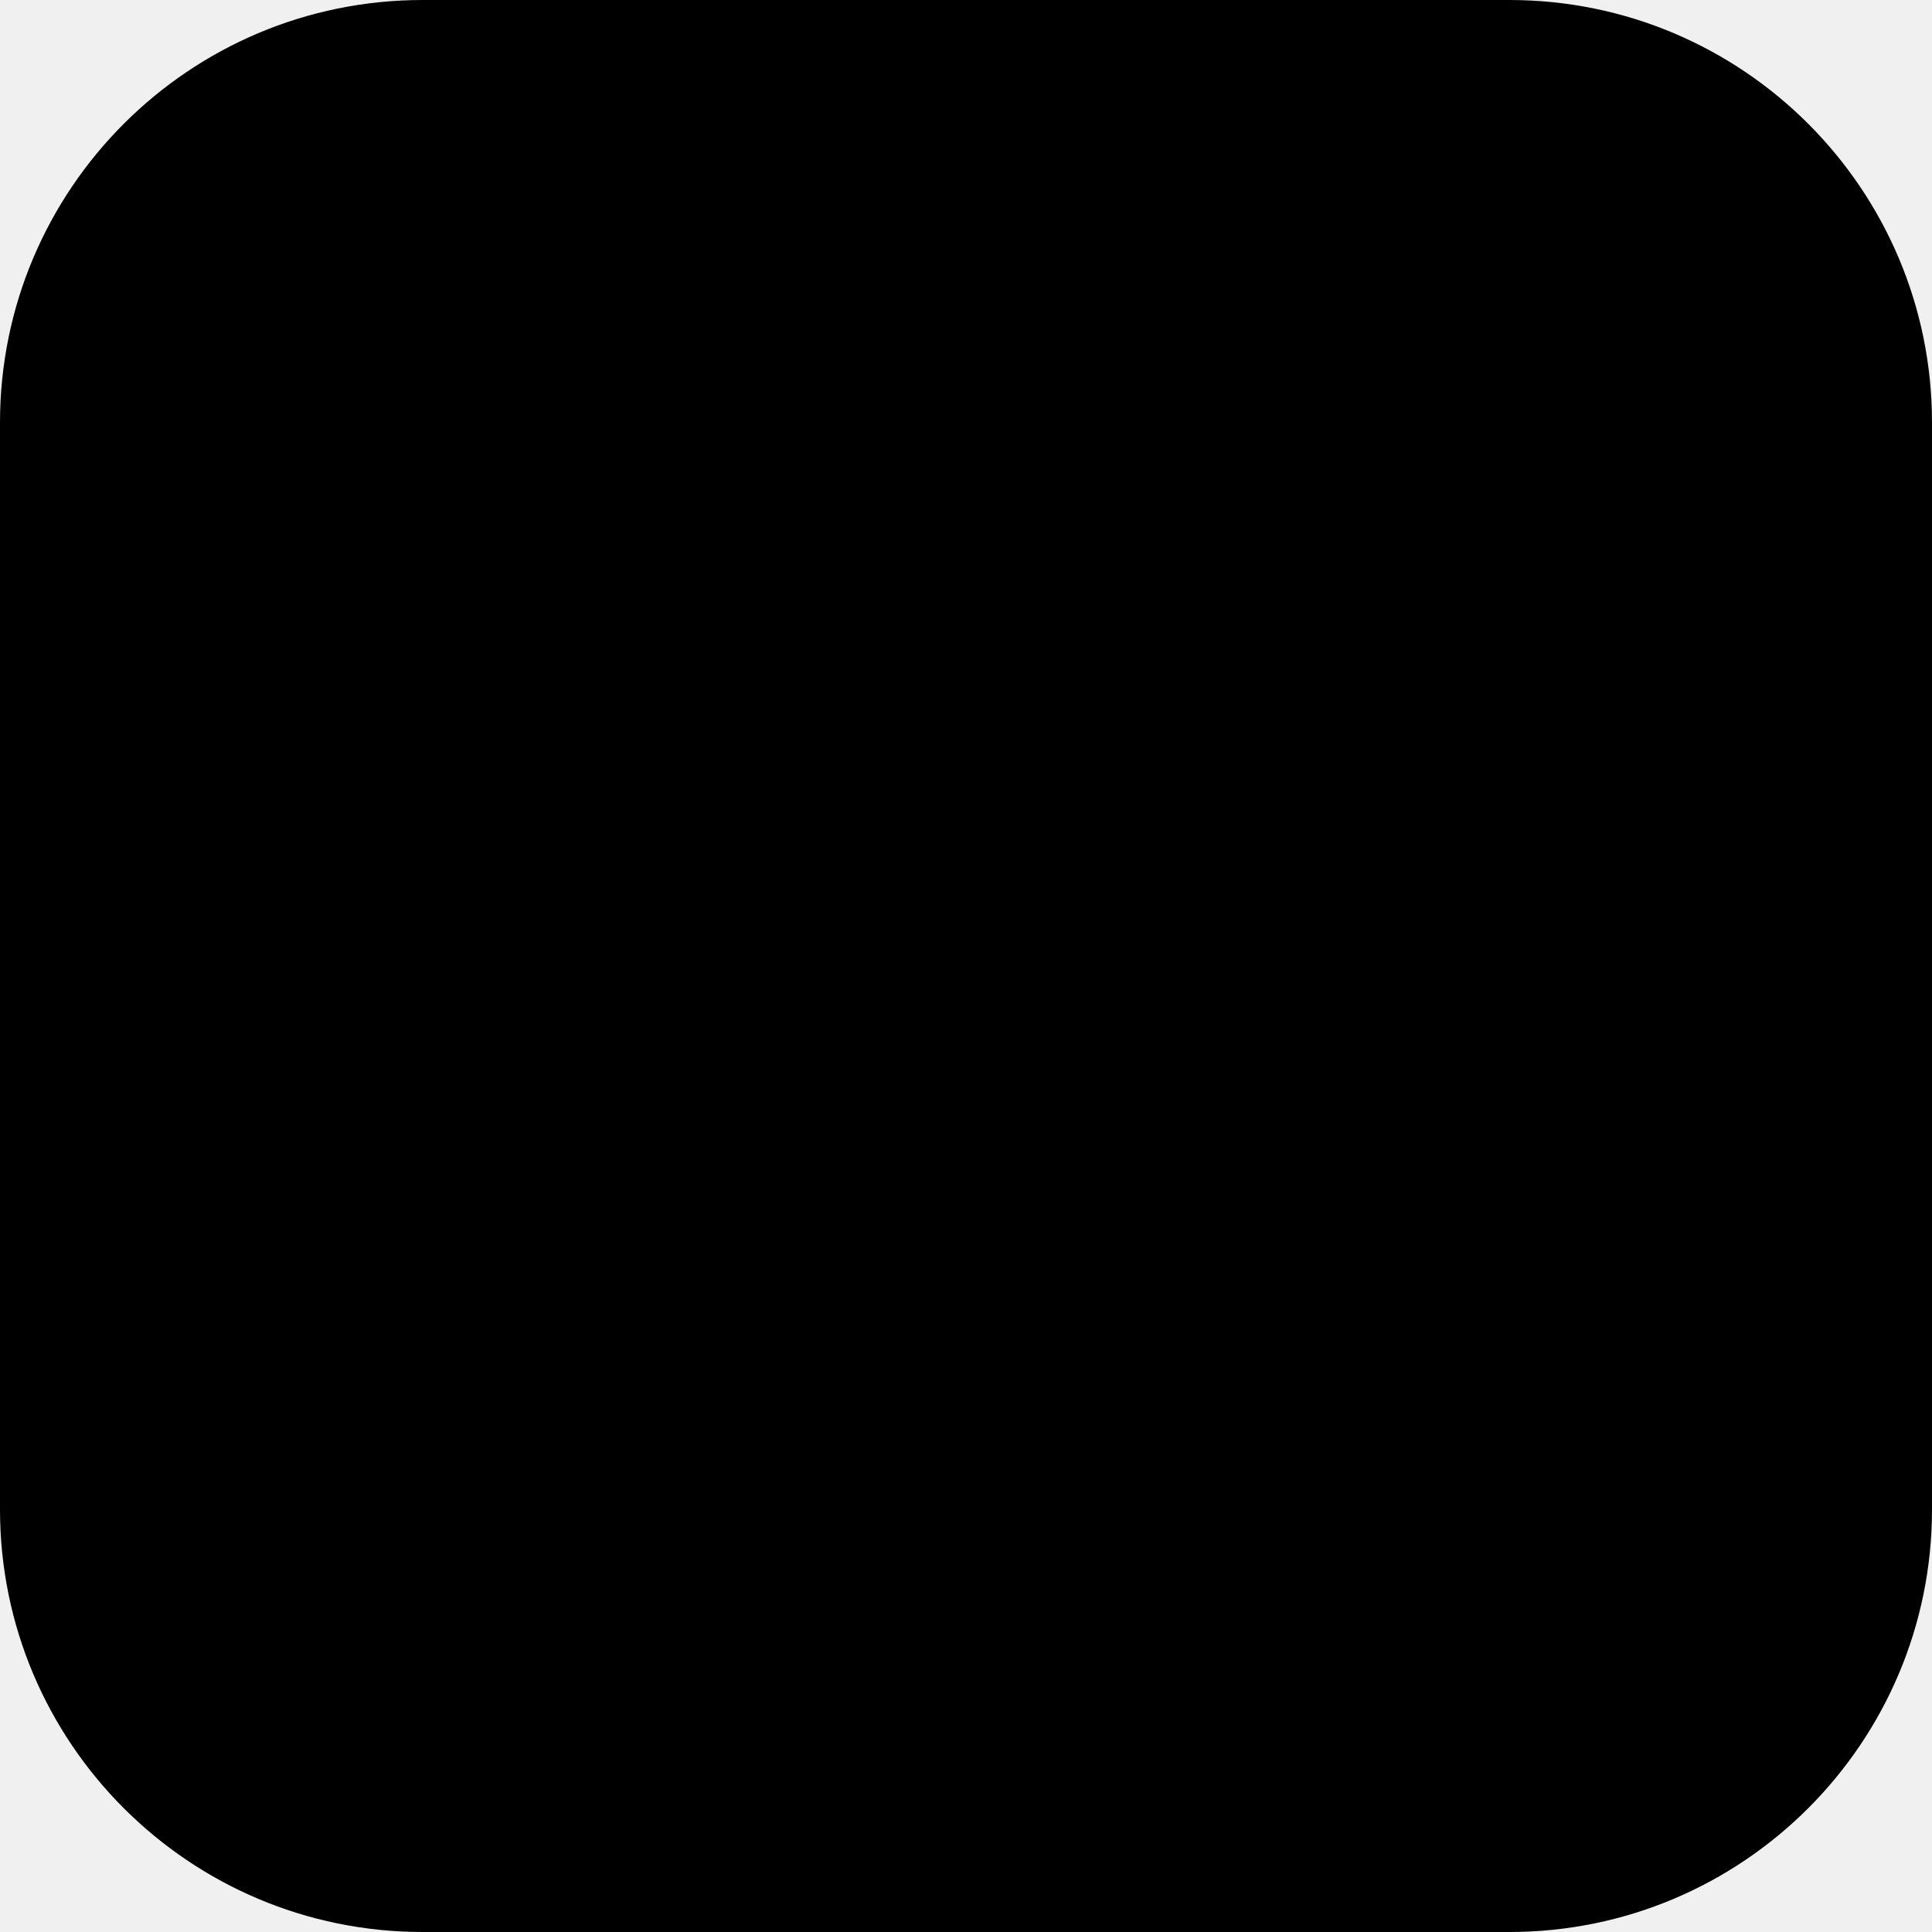
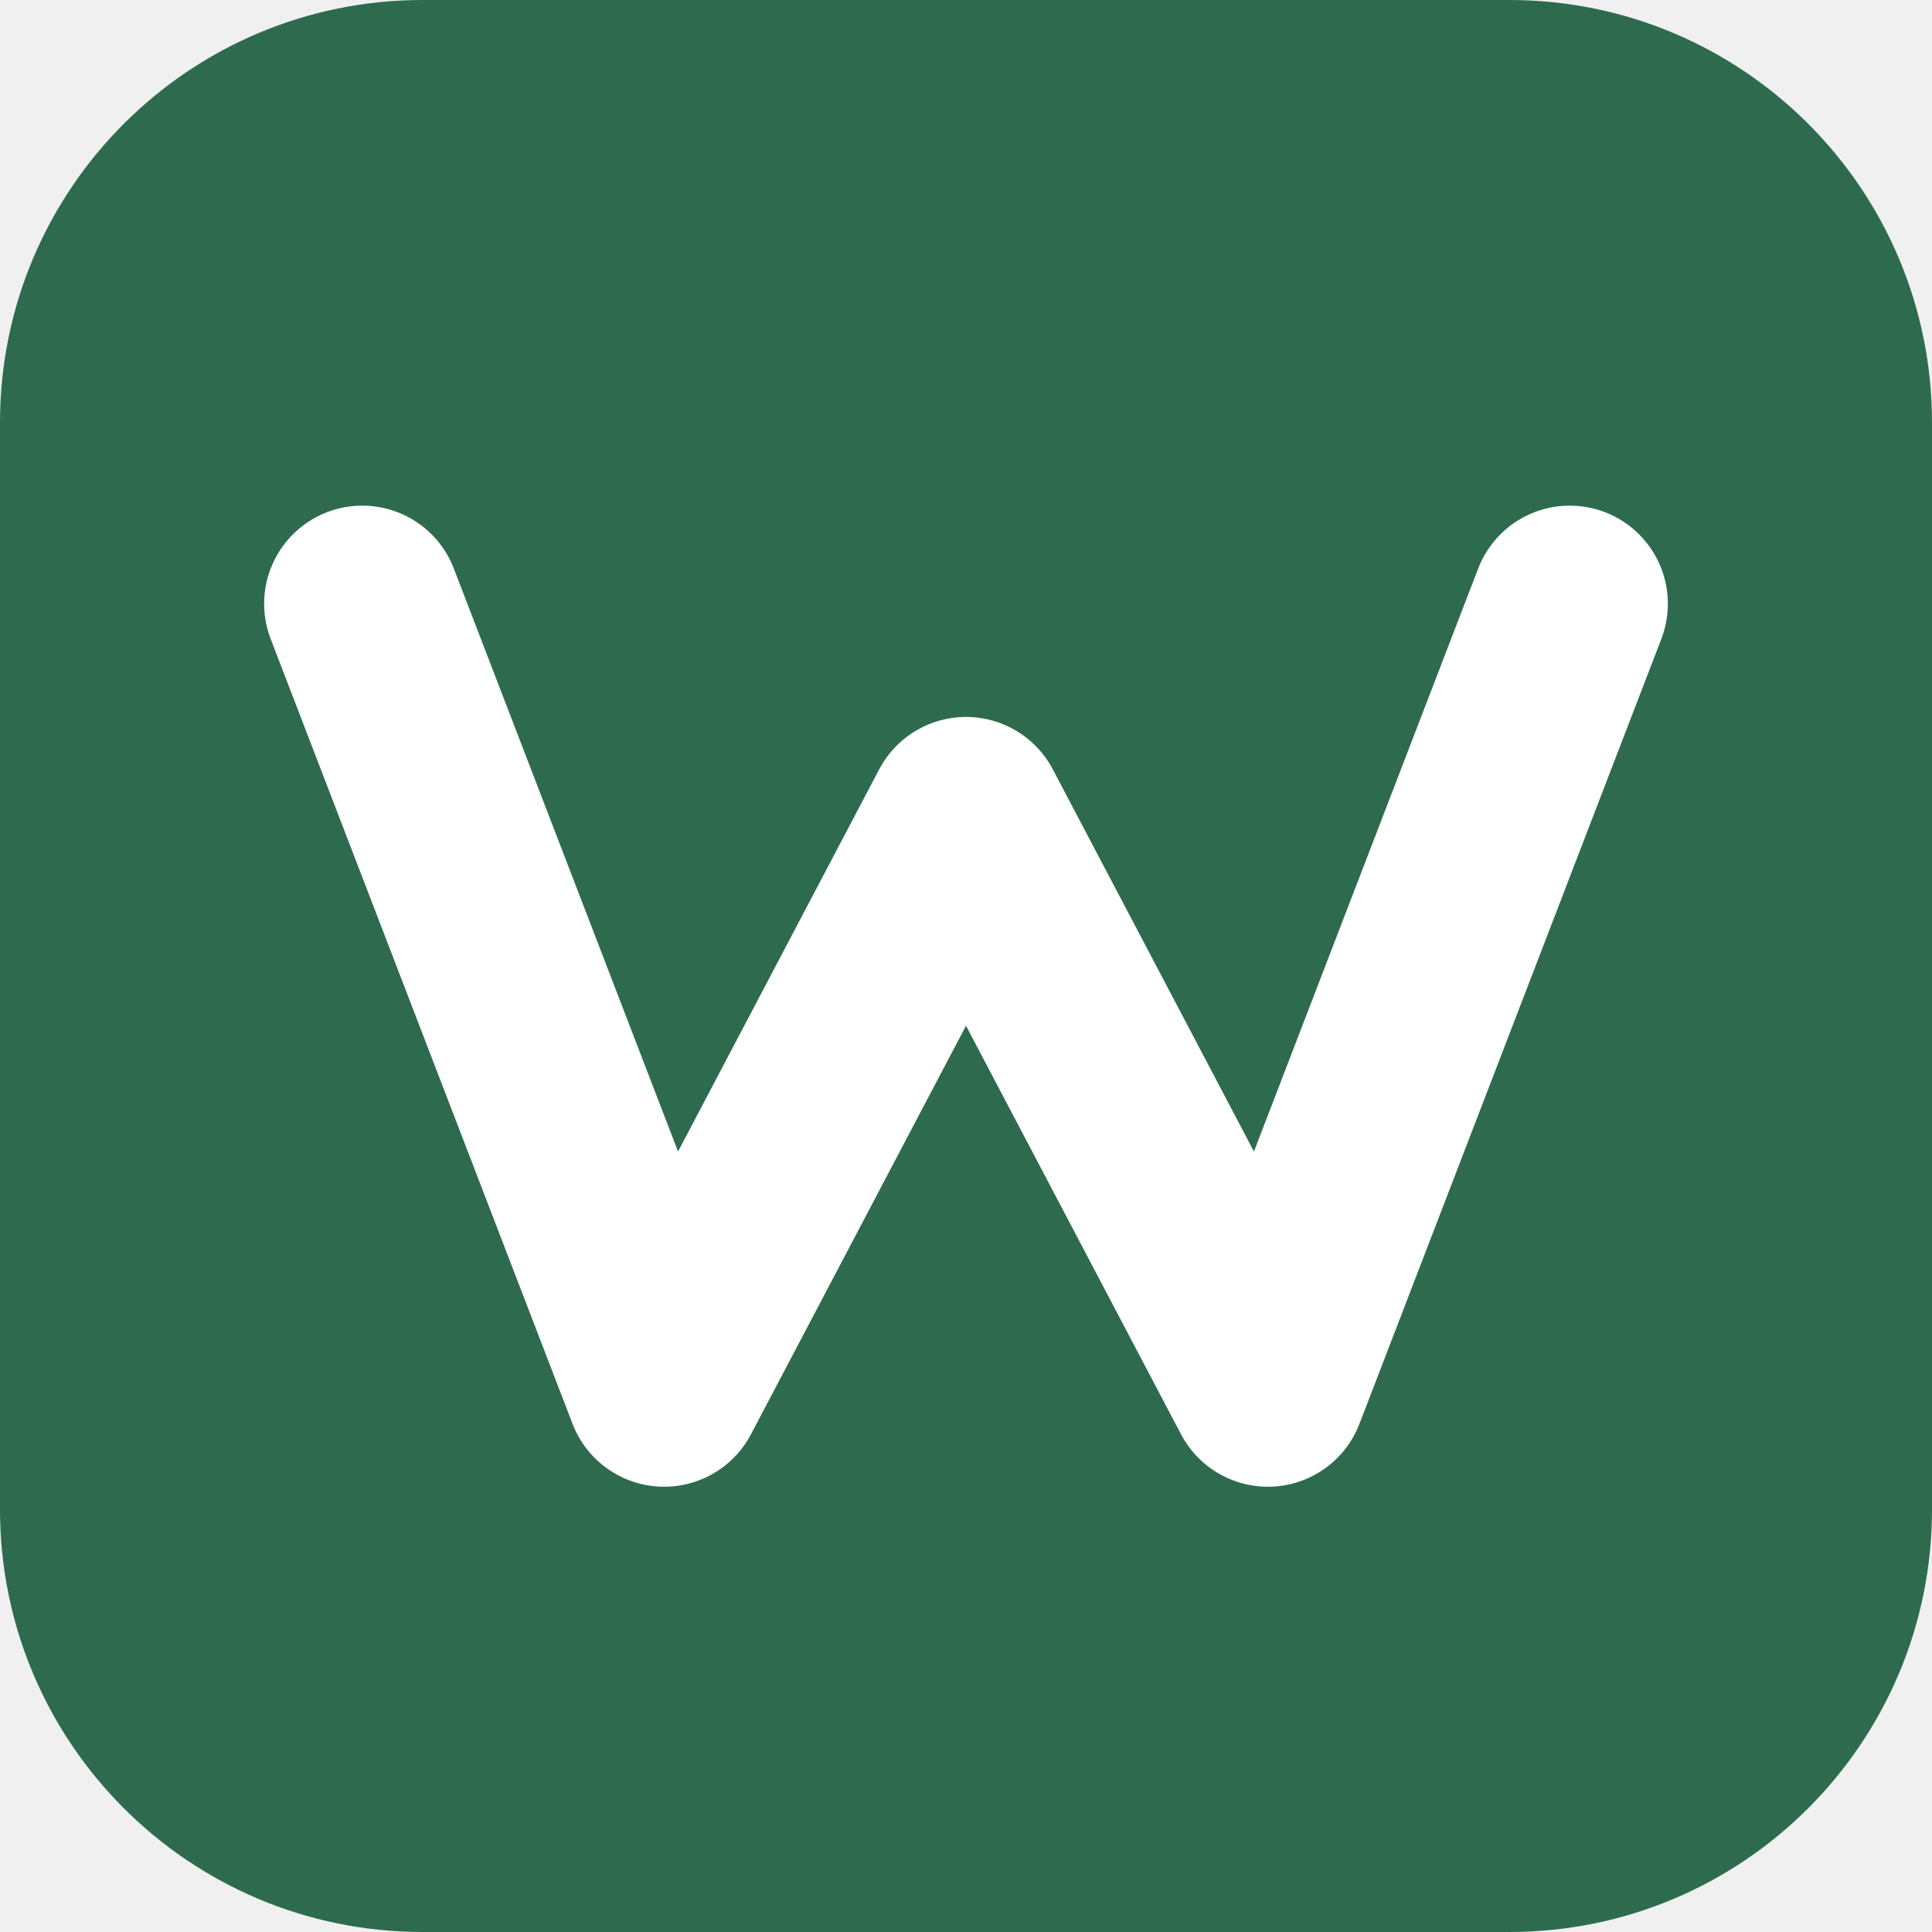
- <svg xmlns="http://www.w3.org/2000/svg" viewBox="0 0 32 32">
-   <rect width="32" height="32" rx="7" fill="%232e6b4e" />
-   <path d="M16 24c0-5 3-8 7-9-1 5-3 8-7 9zm0 0c0-5-3-8-7-9 1 5 3 8 7 9zm0 0V13" stroke="%23fff" stroke-width="2" fill="none" stroke-linecap="round" />
+ <svg xmlns="http://www.w3.org/2000/svg" viewBox="0 0 64 64">
+   <rect width="64" height="64" rx="14" fill="#2e6b4e" />
+   <path d="M12 20 L22 46 L32 27 L42 46 L52 20" fill="none" stroke="#ffffff" stroke-width="6.5" stroke-linecap="round" stroke-linejoin="round" />
</svg>
